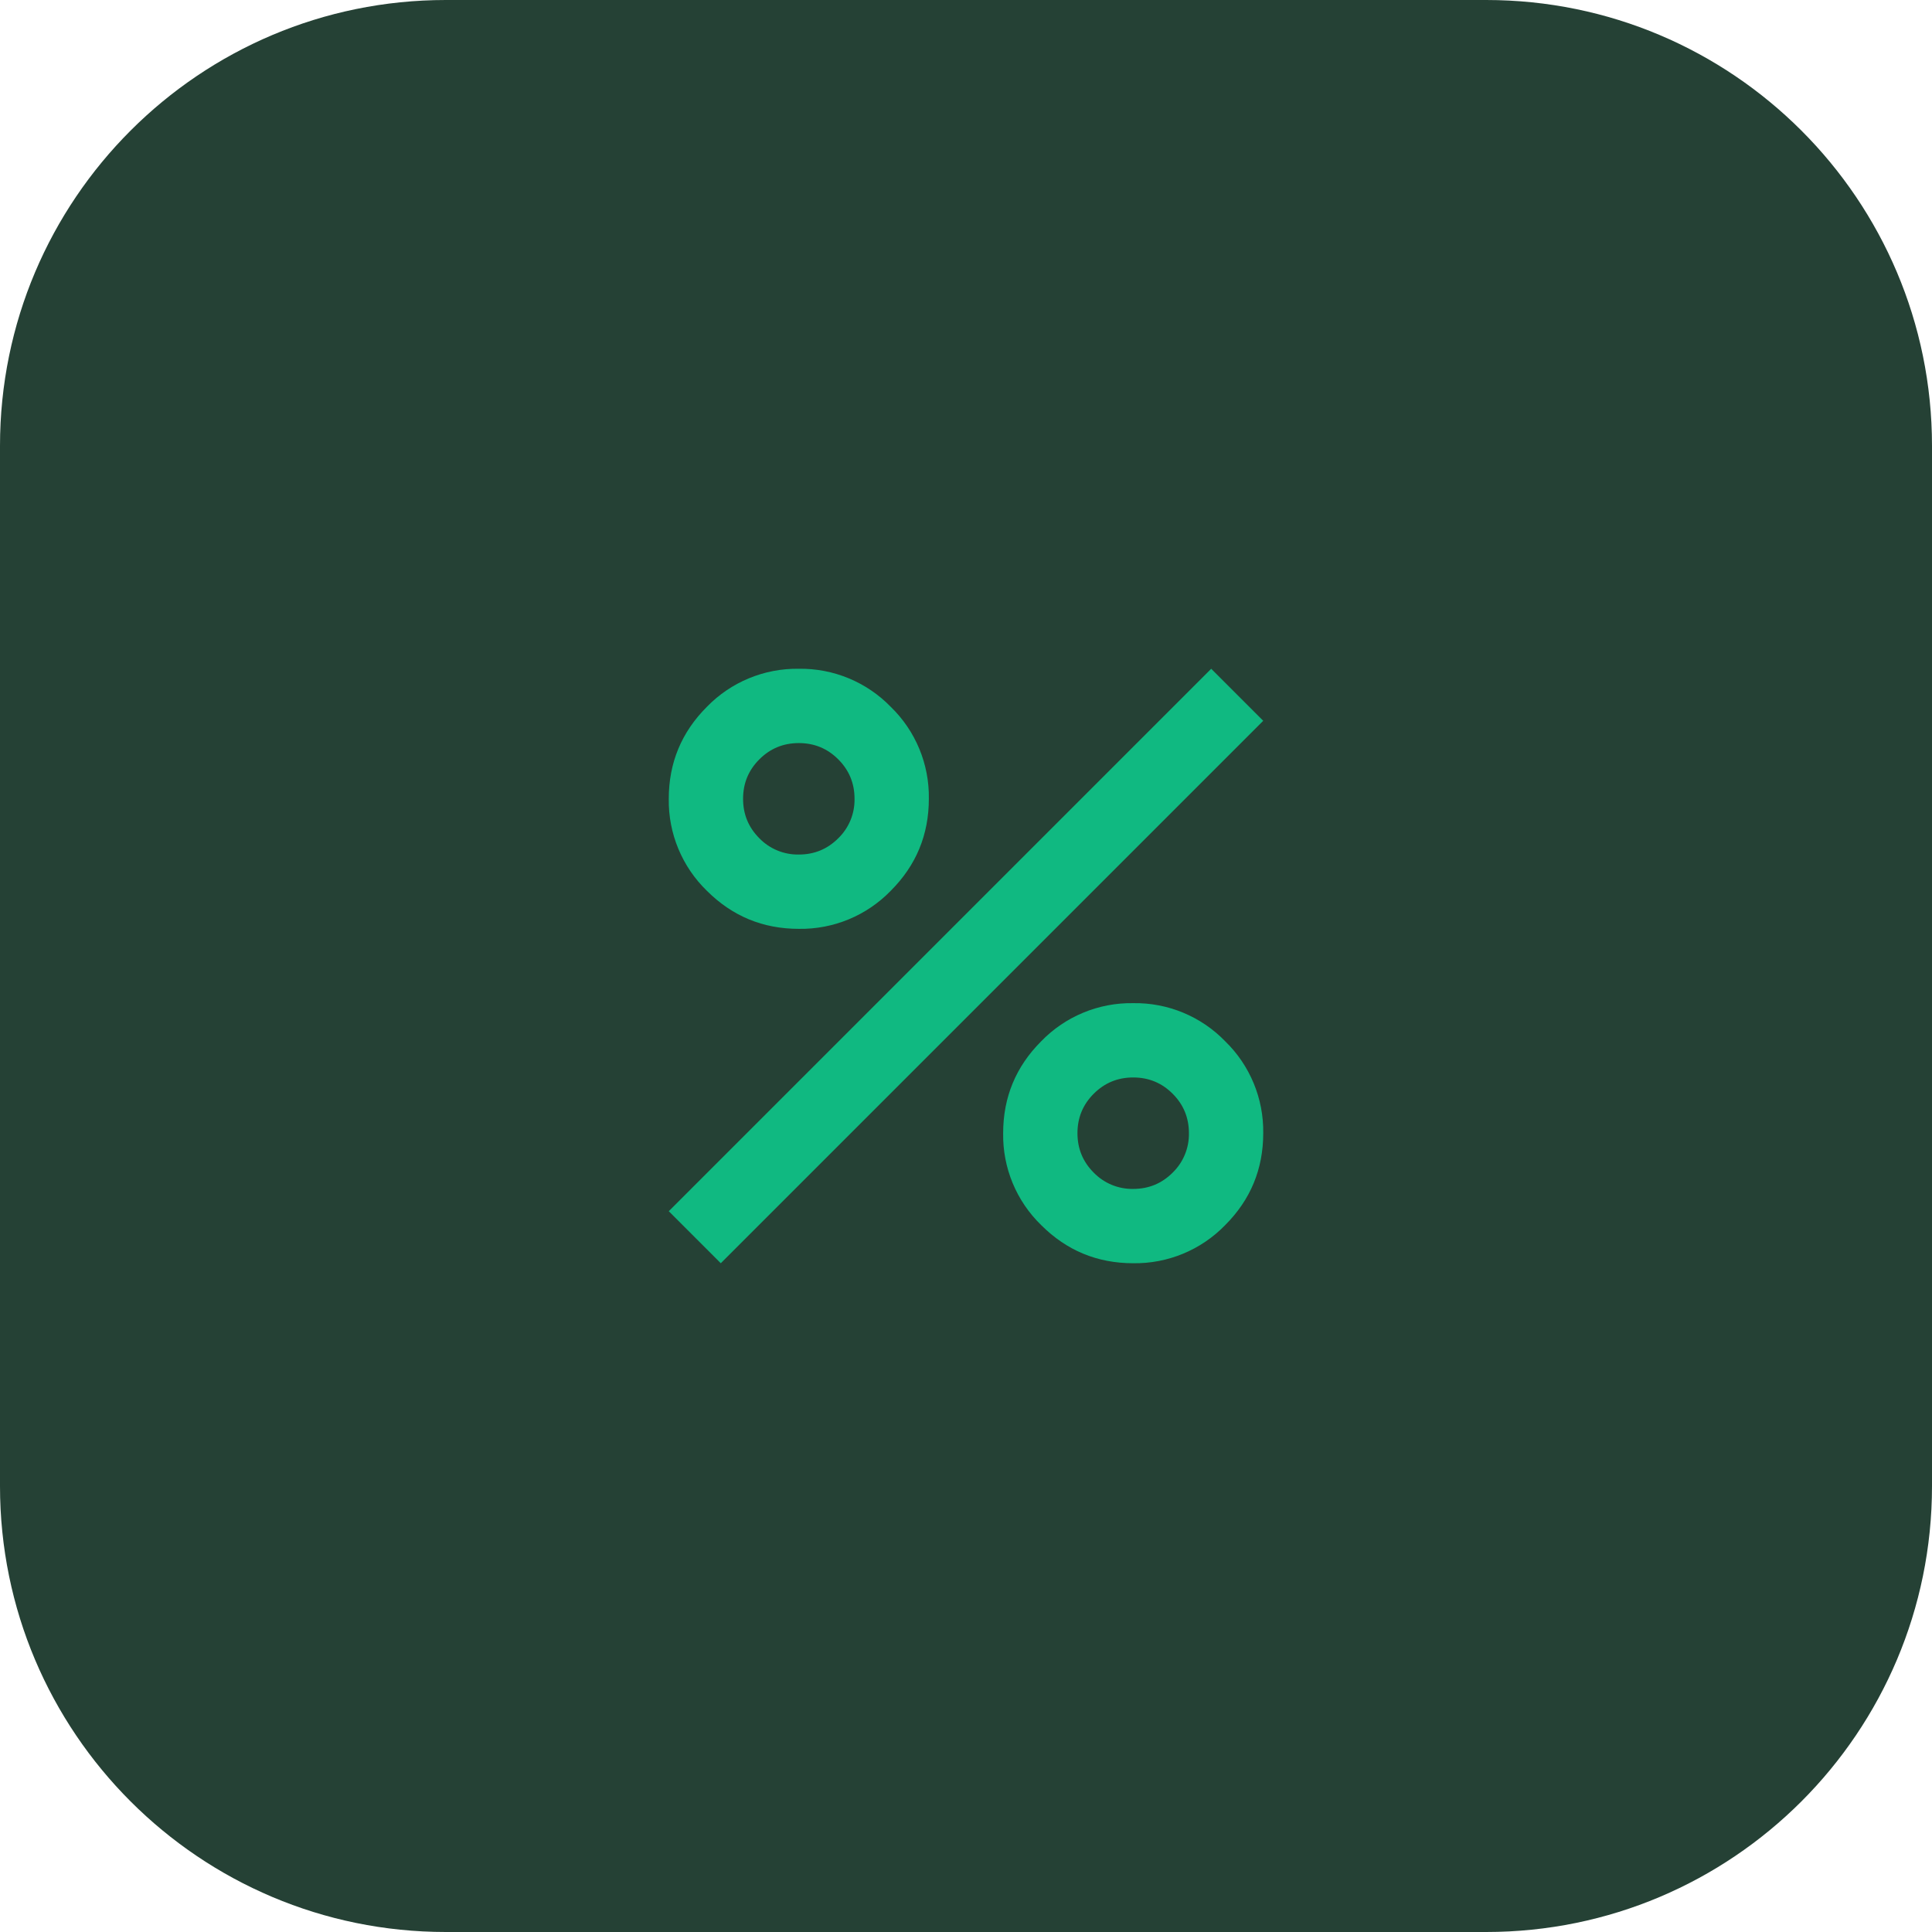
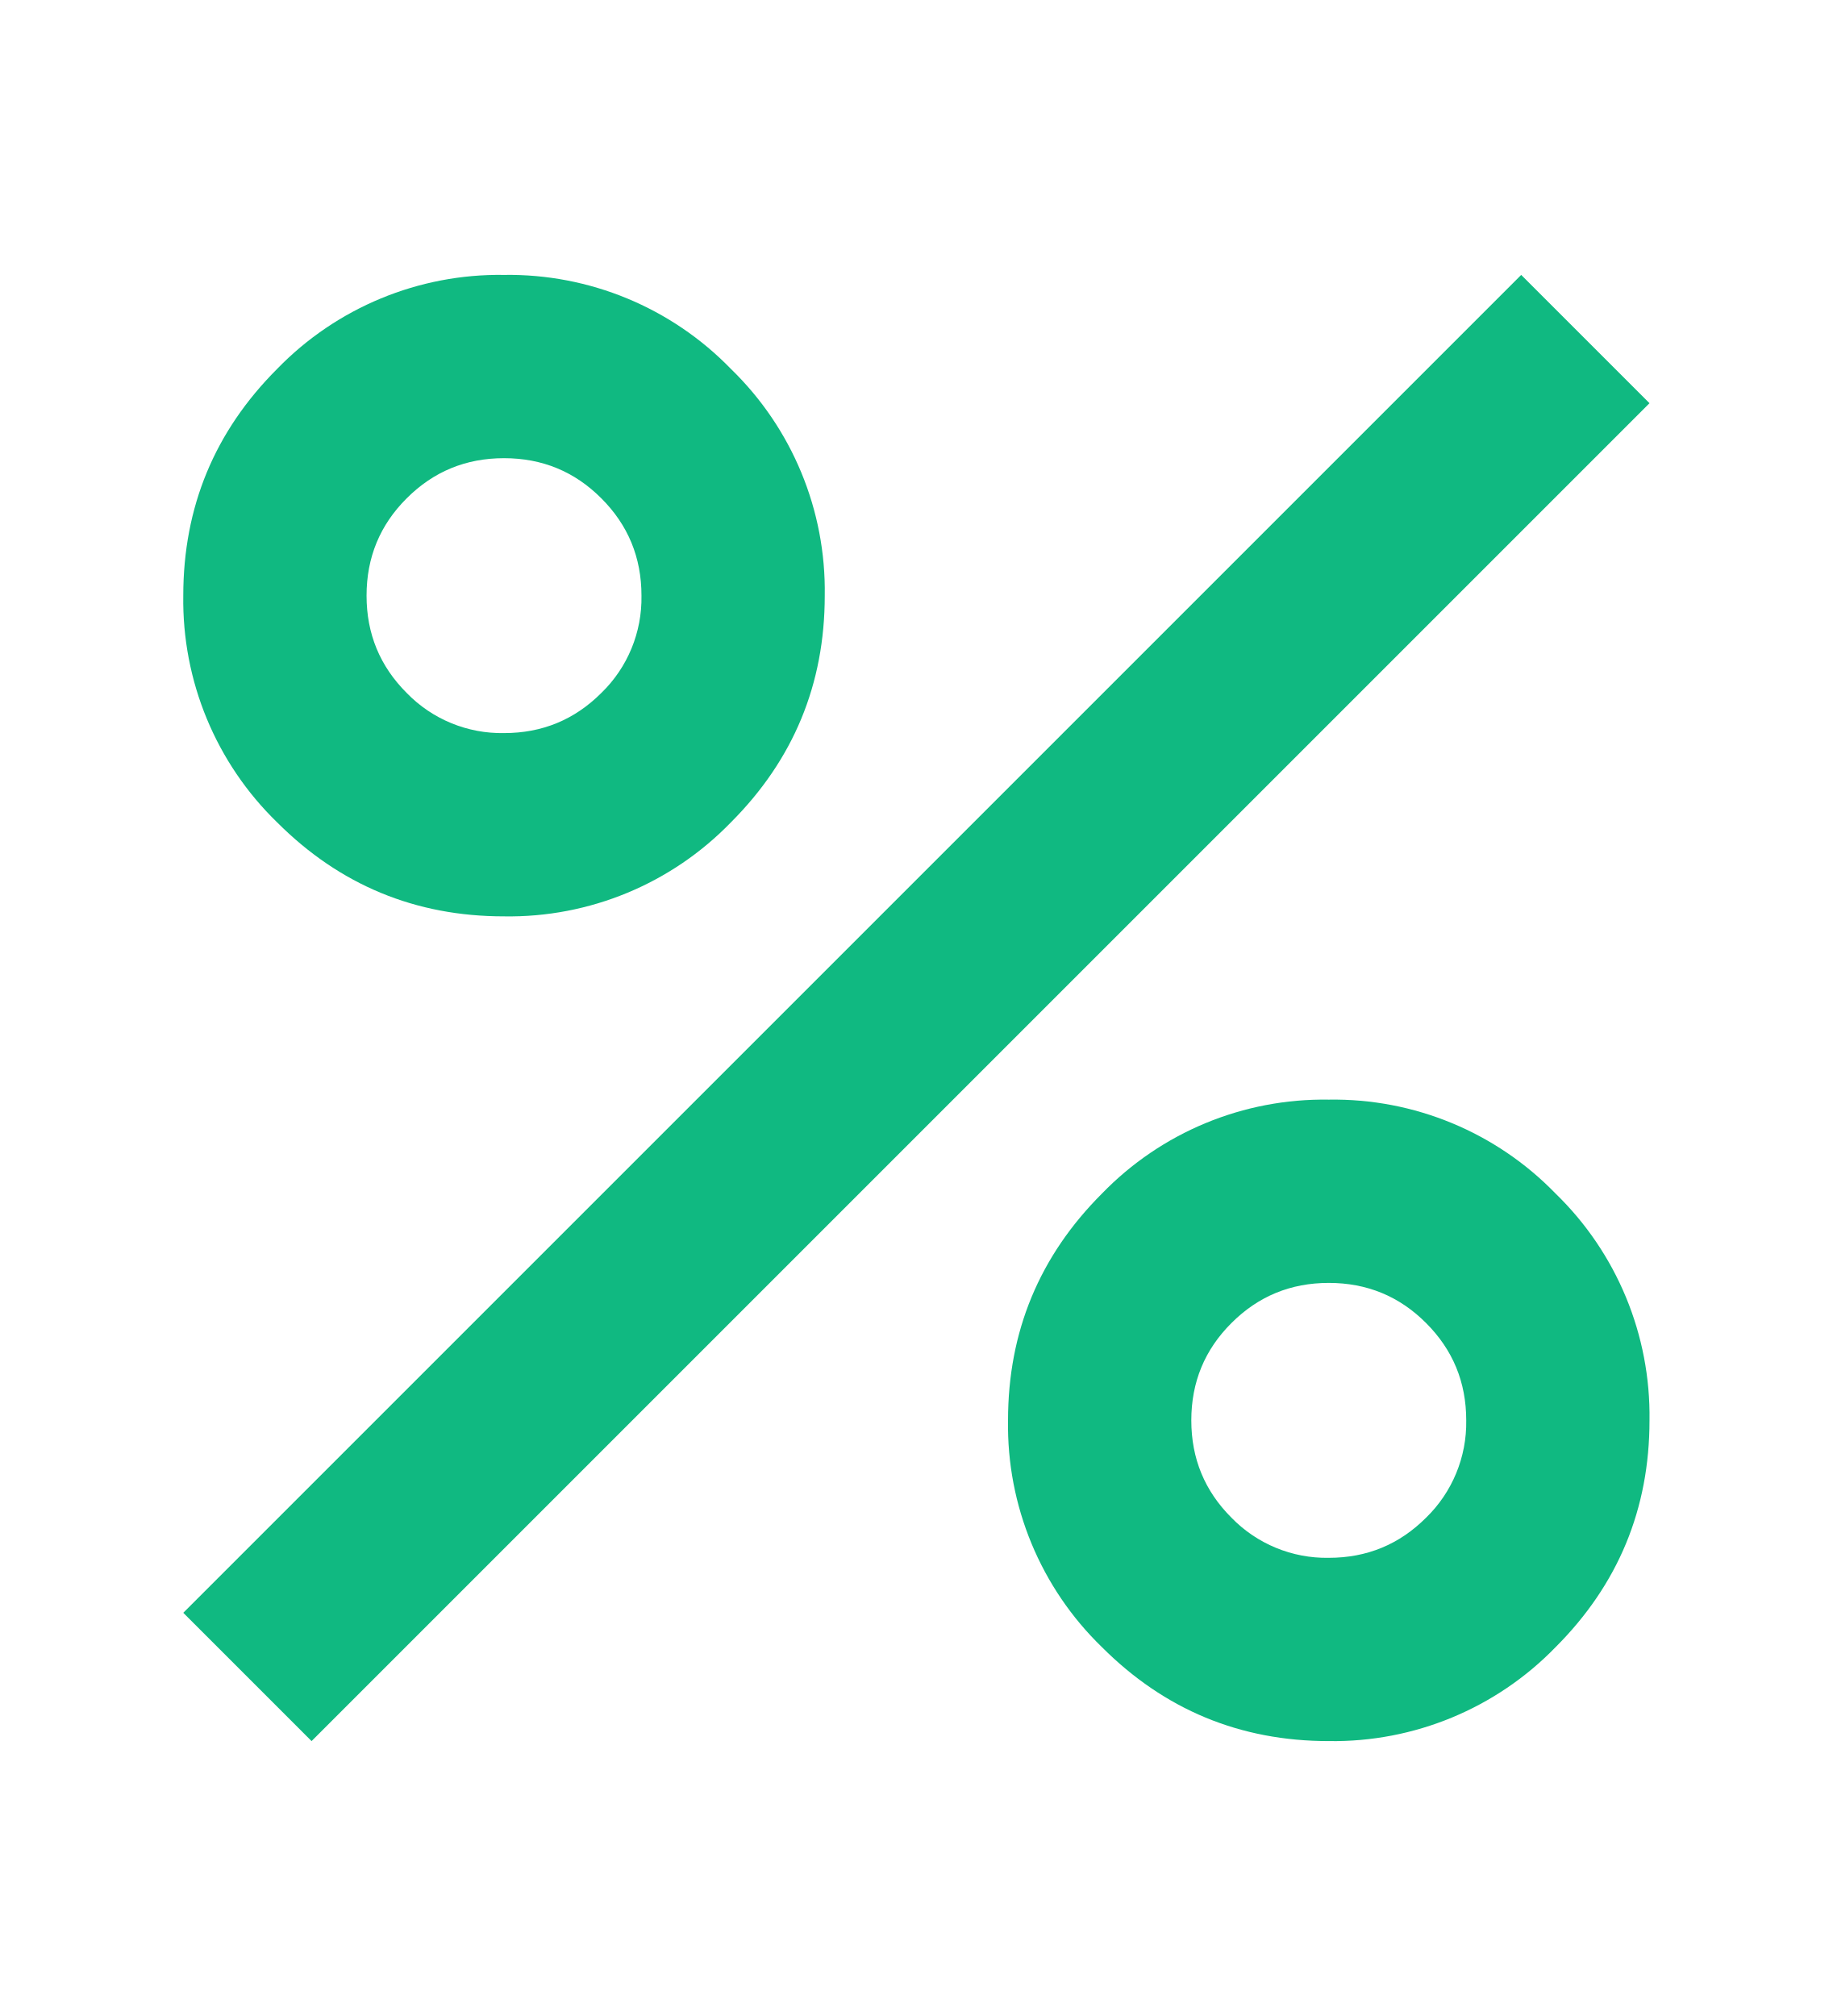
- <svg xmlns="http://www.w3.org/2000/svg" fill="none" version="1.1" width="52" height="52" viewBox="0 0 52 52">
-   <g>
-     <rect x="0" y="0" width="52" height="52" rx="12" fill="#254135" fill-opacity="1" style="mix-blend-mode:passthrough" />
-     <g transform="matrix(-1,0,0,-1,68,68)">
-       <path d="M37.5,41C36.569,41.015,35.673,40.644,35.025,39.975C34.357,39.327,33.986,38.431,34,37.5C34,36.533,34.342,35.708,35.025,35.025C35.673,34.357,36.569,33.986,37.5,34C38.467,34,39.292,34.342,39.975,35.025C40.644,35.673,41.015,36.569,41,37.5C41,38.467,40.658,39.292,39.975,39.975C39.327,40.644,38.431,41.015,37.5,41ZM37.5,39C37.917,39,38.27,38.854,38.562,38.562C38.854,38.271,39,37.917,39,37.5C39,37.083,38.854,36.73,38.562,36.438C38.284,36.152,37.9,35.993,37.5,36C37.083,36,36.73,36.146,36.438,36.438C36.152,36.716,35.993,37.101,36,37.5C36,37.917,36.146,38.27,36.438,38.562C36.729,38.854,37.083,39,37.5,39ZM46.5,50C45.569,50.014,44.673,49.643,44.025,48.975C43.356,48.327,42.985,47.431,43,46.5C43,45.533,43.342,44.708,44.025,44.025C44.673,43.356,45.569,42.985,46.5,43C47.467,43,48.292,43.342,48.975,44.025C49.643,44.673,50.014,45.569,50,46.5C50,47.467,49.658,48.292,48.975,48.975C48.327,49.643,47.431,50.014,46.5,50ZM46.5,48C46.917,48,47.27,47.854,47.562,47.562C47.854,47.271,48,46.917,48,46.5C48,46.083,47.854,45.73,47.562,45.438C47.284,45.151,46.899,44.993,46.5,45C46.083,45,45.73,45.146,45.438,45.438C45.151,45.716,44.993,46.1,45,46.5C45,46.917,45.146,47.27,45.438,47.562C45.729,47.854,46.083,48,46.5,48ZM35.4,50L34,48.6L48.6,34L50,35.4L35.4,50Z" fill="#10B981" fill-opacity="1" style="mix-blend-mode:passthrough" />
+ <svg xmlns="http://www.w3.org/2000/svg" fill="none" version="1.1" width="20" height="22" viewBox="0 0 20 22">
+   <defs>
+     <clipPath id="master_svg0_16_00646">
+       <rect x="0" y="0" width="20" height="22" rx="0" />
+     </clipPath>
+   </defs>
+   <g clip-path="url(#master_svg0_16_00646)">
+     <g transform="matrix(-1,0,0,-1,36,38)">
+       <path d="M21.5,26C20.569,26.015,19.673,25.644,19.025,24.975C18.357,24.327,17.986,23.431,18,22.5C18,21.533,18.342,20.708,19.025,20.025C19.673,19.357,20.569,18.986,21.5,19C22.467,19,23.292,19.342,23.975,20.025C24.644,20.673,25.015,21.569,25,22.5C25,23.467,24.658,24.292,23.975,24.975C23.327,25.644,22.431,26.015,21.5,26ZM21.5,24C21.917,24,22.27,23.854,22.562,23.562C22.854,23.271,23,22.917,23,22.5C23,22.083,22.854,21.73,22.562,21.438C22.284,21.152,21.9,20.993,21.5,21C21.083,21,20.73,21.146,20.438,21.438C20.152,21.716,19.993,22.101,20,22.5C20,22.917,20.146,23.27,20.438,23.562C20.729,23.854,21.083,24,21.5,24ZM30.5,35C29.569,35.014,28.673,34.643,28.025,33.975C27.356,33.327,26.985,32.431,27,31.5C27,30.533,27.342,29.708,28.025,29.025C28.673,28.356,29.569,27.985,30.5,28C31.467,28,32.292,28.342,32.975,29.025C33.643,29.673,34.014,30.569,34,31.5C34,32.467,33.658,33.292,32.975,33.975C32.327,34.643,31.431,35.014,30.5,35ZM30.5,33C30.917,33,31.27,32.854,31.562,32.562C31.854,32.271,32,31.917,32,31.5C32,31.083,31.854,30.73,31.562,30.438C31.284,30.151,30.899,29.993,30.5,30C30.083,30,29.73,30.146,29.438,30.438C29.151,30.716,28.993,31.1,29,31.5C29,31.917,29.146,32.27,29.438,32.562C29.729,32.854,30.083,33,30.5,33ZM19.4,35L18,33.6L32.6,19L34,20.4L19.4,35Z" fill="#10B981" fill-opacity="1" style="mix-blend-mode:passthrough" />
    </g>
  </g>
</svg>
